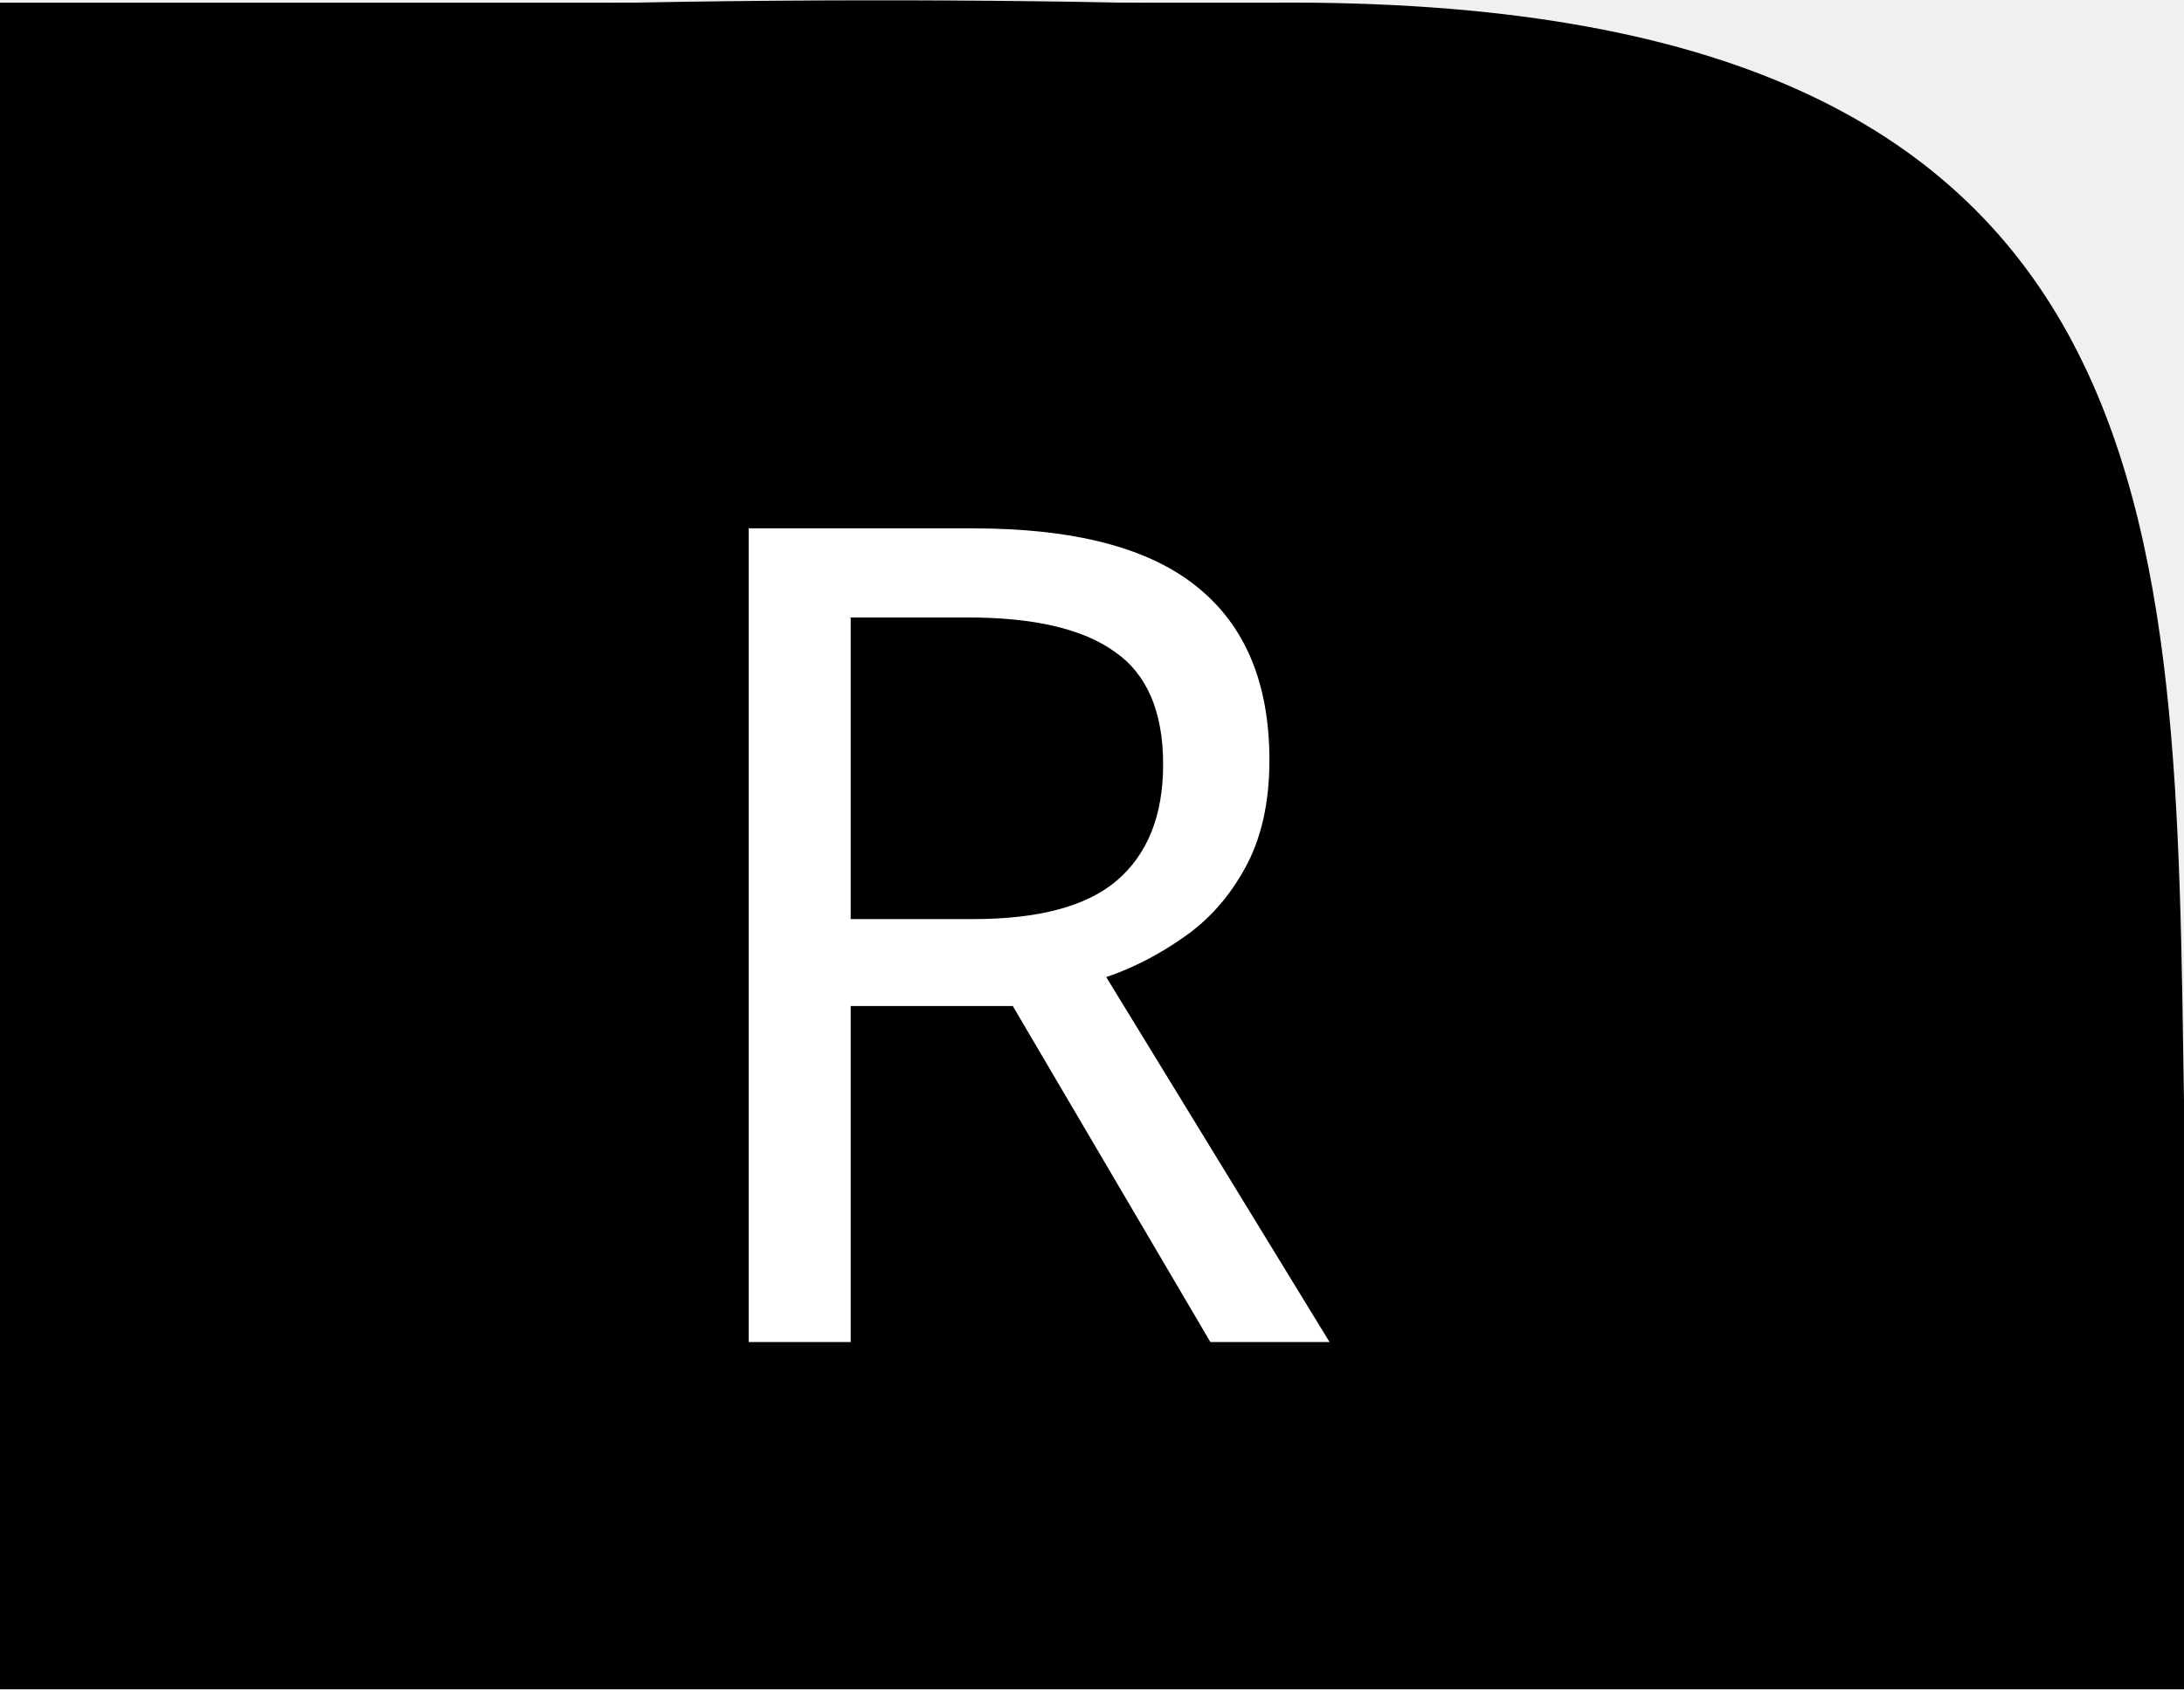
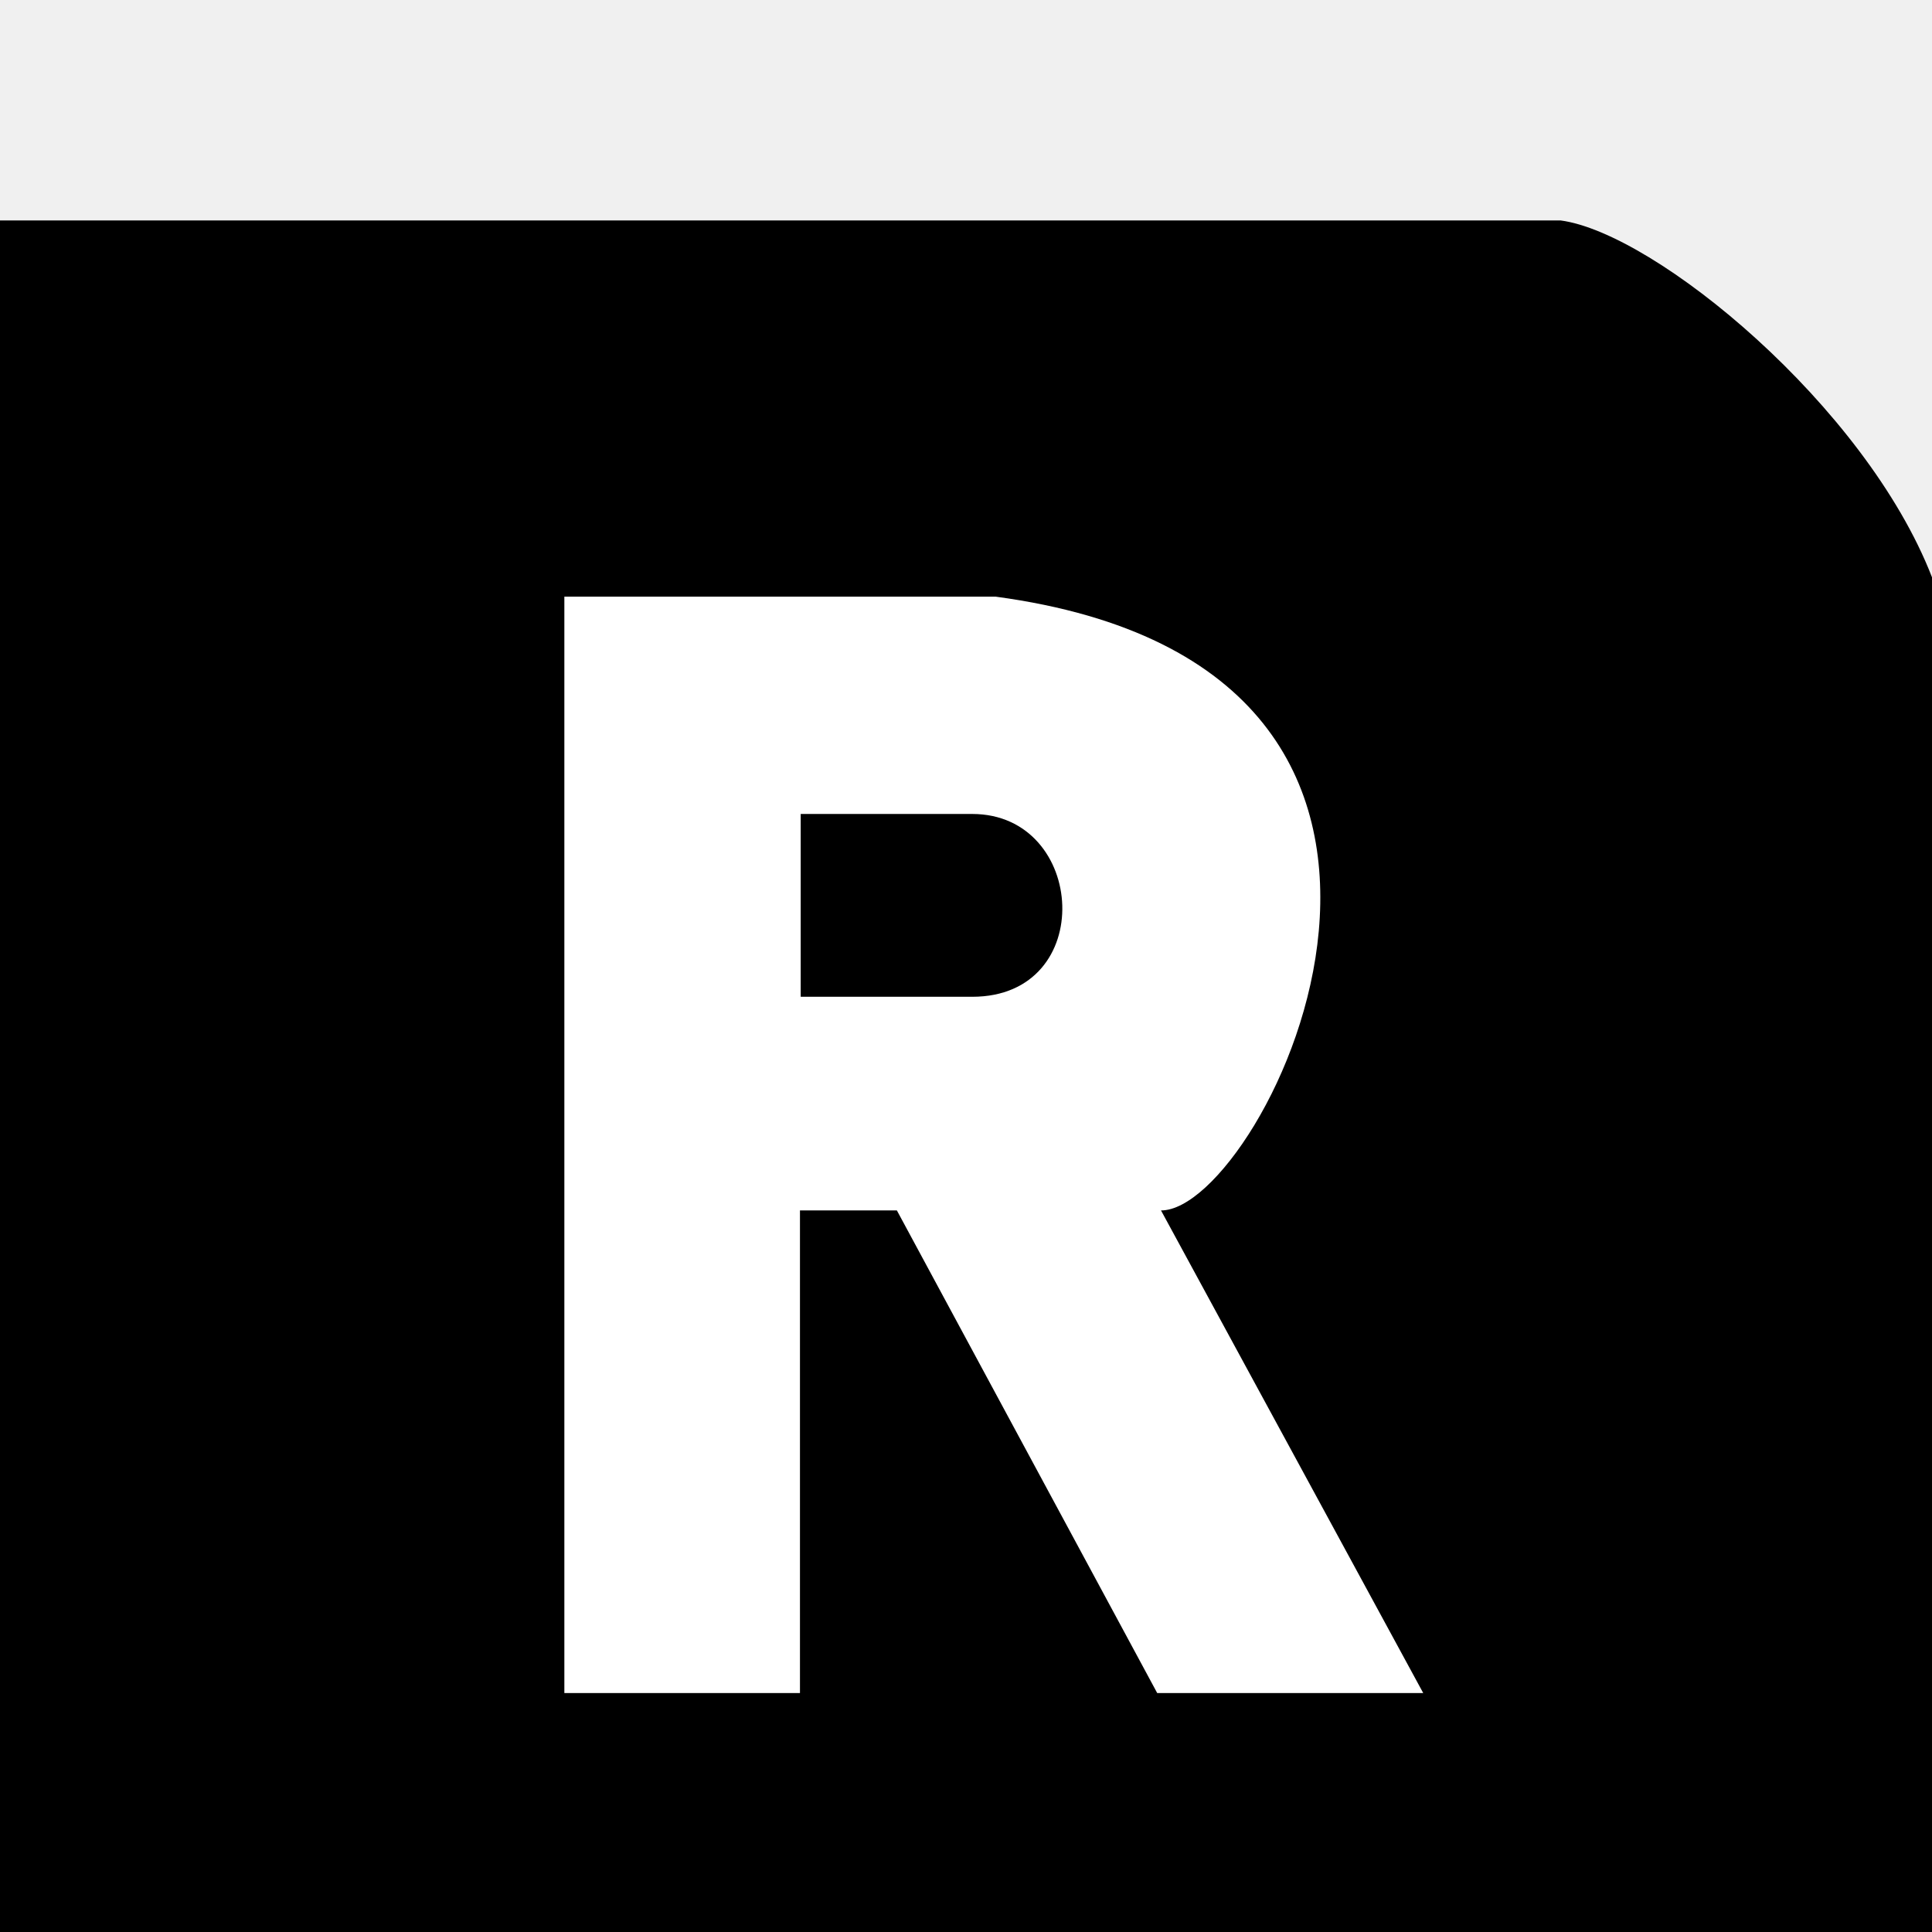
- <svg xmlns="http://www.w3.org/2000/svg" width="1.251in" height="0.968in" viewBox="0 0 31.783 24.584" version="1.1" id="svg3719">
-   <defs id="defs3713">
-     <marker orient="auto" refY="0" refX="0" id="TriangleOutL" style="overflow:visible">
-       <path id="path5104" d="M 5.77,0 -2.88,5 V -5 Z" style="fill:#000000;fill-opacity:1;fill-rule:evenodd;stroke:#000000;stroke-width:1pt;stroke-opacity:1" transform="scale(0.8)" />
-     </marker>
-   </defs>
-   <g id="layer1" transform="translate(-165.8391,-86.52056)">
-     <path style="fill:#000000;fill-opacity:1;stroke:#000000;stroke-width:12.981;stroke-linecap:butt;stroke-miterlimit:4;stroke-dasharray:none;stroke-opacity:1;paint-order:fill markers stroke" d="m 633.552,595.519 v -39.24 l 12.879,-0.657 c 22.141,-1.129 55.637,-0.716 64.088,0.791 23.308,4.156 29.099,15.943 29.099,59.226 v 19.12 h -53.033 -53.033 z" id="path1620" transform="matrix(0.2645833,0,0,0.2645833,0,-58.60002)" />
-     <path style="color:#000000;font-style:normal;font-variant:normal;font-weight:normal;font-stretch:normal;font-size:medium;line-height:normal;font-family:sans-serif;font-variant-ligatures:normal;font-variant-position:normal;font-variant-caps:normal;font-variant-numeric:normal;font-variant-alternates:normal;font-feature-settings:normal;text-indent:0;text-align:start;text-decoration:none;text-decoration-line:none;text-decoration-style:solid;text-decoration-color:#000000;letter-spacing:normal;word-spacing:normal;text-transform:none;writing-mode:lr-tb;direction:ltr;text-orientation:mixed;dominant-baseline:auto;baseline-shift:baseline;text-anchor:start;white-space:normal;shape-padding:0;clip-rule:nonzero;display:inline;overflow:visible;visibility:visible;opacity:1;isolation:auto;mix-blend-mode:normal;color-interpolation:sRGB;color-interpolation-filters:linearRGB;solid-color:#000000;solid-opacity:1;vector-effect:none;fill:#000000;fill-opacity:1;fill-rule:nonzero;stroke:none;stroke-width:1.725;stroke-linecap:butt;stroke-linejoin:miter;stroke-miterlimit:4;stroke-dasharray:none;stroke-dashoffset:0;stroke-opacity:1;color-rendering:auto;image-rendering:auto;shape-rendering:auto;text-rendering:auto;enable-background:accumulate" d="m 197.622,102.542 v 8.563 H 165.839 V 86.555 h 18.497 c 13.324,-0.109 13.152,7.594 13.286,15.986 z m -16.493,-14.389 -13.575,0.135 v 21.082 h 28.353 l -0.156,-10.203 c -0.643,-9.475 -3.805,-11.284 -14.622,-11.014 z" id="rect4648-9-0" />
-     <text xml:space="preserve" style="font-style:normal;font-variant:normal;font-weight:normal;font-stretch:normal;font-size:16.581px;line-height:1.25;font-family:sans-serif;-inkscape-font-specification:'sans-serif, Normal';font-variant-ligatures:normal;font-variant-caps:normal;font-variant-numeric:normal;font-feature-settings:normal;text-align:start;letter-spacing:0px;word-spacing:0px;writing-mode:lr-tb;text-anchor:start;fill:#ffffff;fill-opacity:1;stroke:none;stroke-width:0.427" x="175.124" y="106.05" id="text4542-3-1-5-6-9">
-       <tspan style="fill:#ffffff;fill-opacity:1;stroke-width:0.427" id="tspan4715-4" x="175.124" y="106.05">R</tspan>
-     </text>
+ <svg xmlns="http://www.w3.org/2000/svg" id="svg8" version="1.1" viewBox="0 0 100 100" height="100mm" width="100mm">
+   <defs id="defs2" />
+   <g style="display:inline;opacity:1" id="layer1">
+     <path id="path917" d="M 80.781,11.411 H 0 V 100 H 100 V 29.88 C 96.551,20.994 85.659,12.059 80.781,11.411 Z" style="display:inline;opacity:1;fill:#000000;fill-opacity:1;stroke:none;stroke-width:0.265;stroke-linecap:butt;stroke-linejoin:miter;stroke-miterlimit:4;stroke-dasharray:none;stroke-opacity:1" />
+     <path id="path1003" d="M 29.211,87.632 V 30.883 H 51.537 C 79.377,34.633 65.441,62.692 60.093,62.651 L 73.666,87.632 H 59.897 L 46.422,62.651 H 41.406 V 87.632 Z" style="fill:#ffffff;fill-opacity:1;stroke:none;stroke-width:0.265px;stroke-linecap:butt;stroke-linejoin:miter;stroke-opacity:1" />
+     <path id="path1005" d="m 41.444,42.131 v 9.462 h 8.881 c 6.499,0 5.923,-9.462 0,-9.462 z" style="fill:#000000;fill-opacity:1;stroke:none;stroke-width:0.265px;stroke-linecap:butt;stroke-linejoin:miter;stroke-opacity:1" />
  </g>
</svg>
